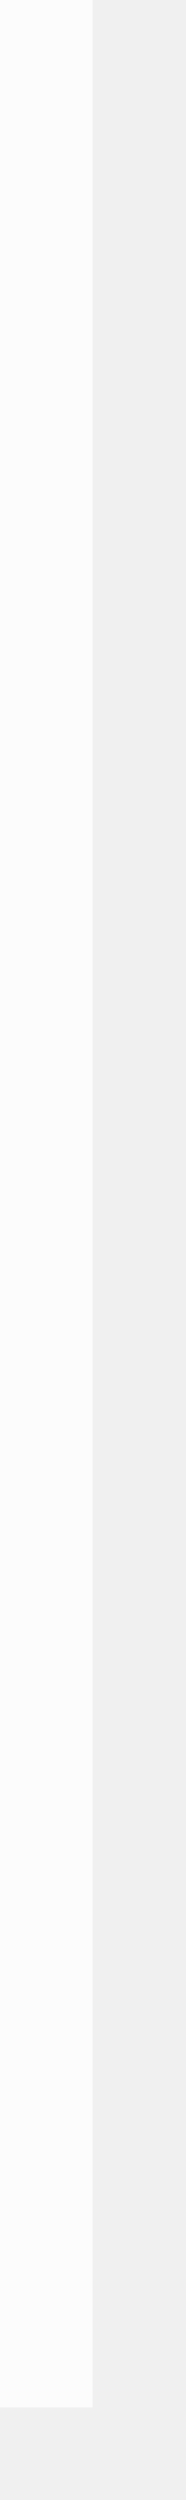
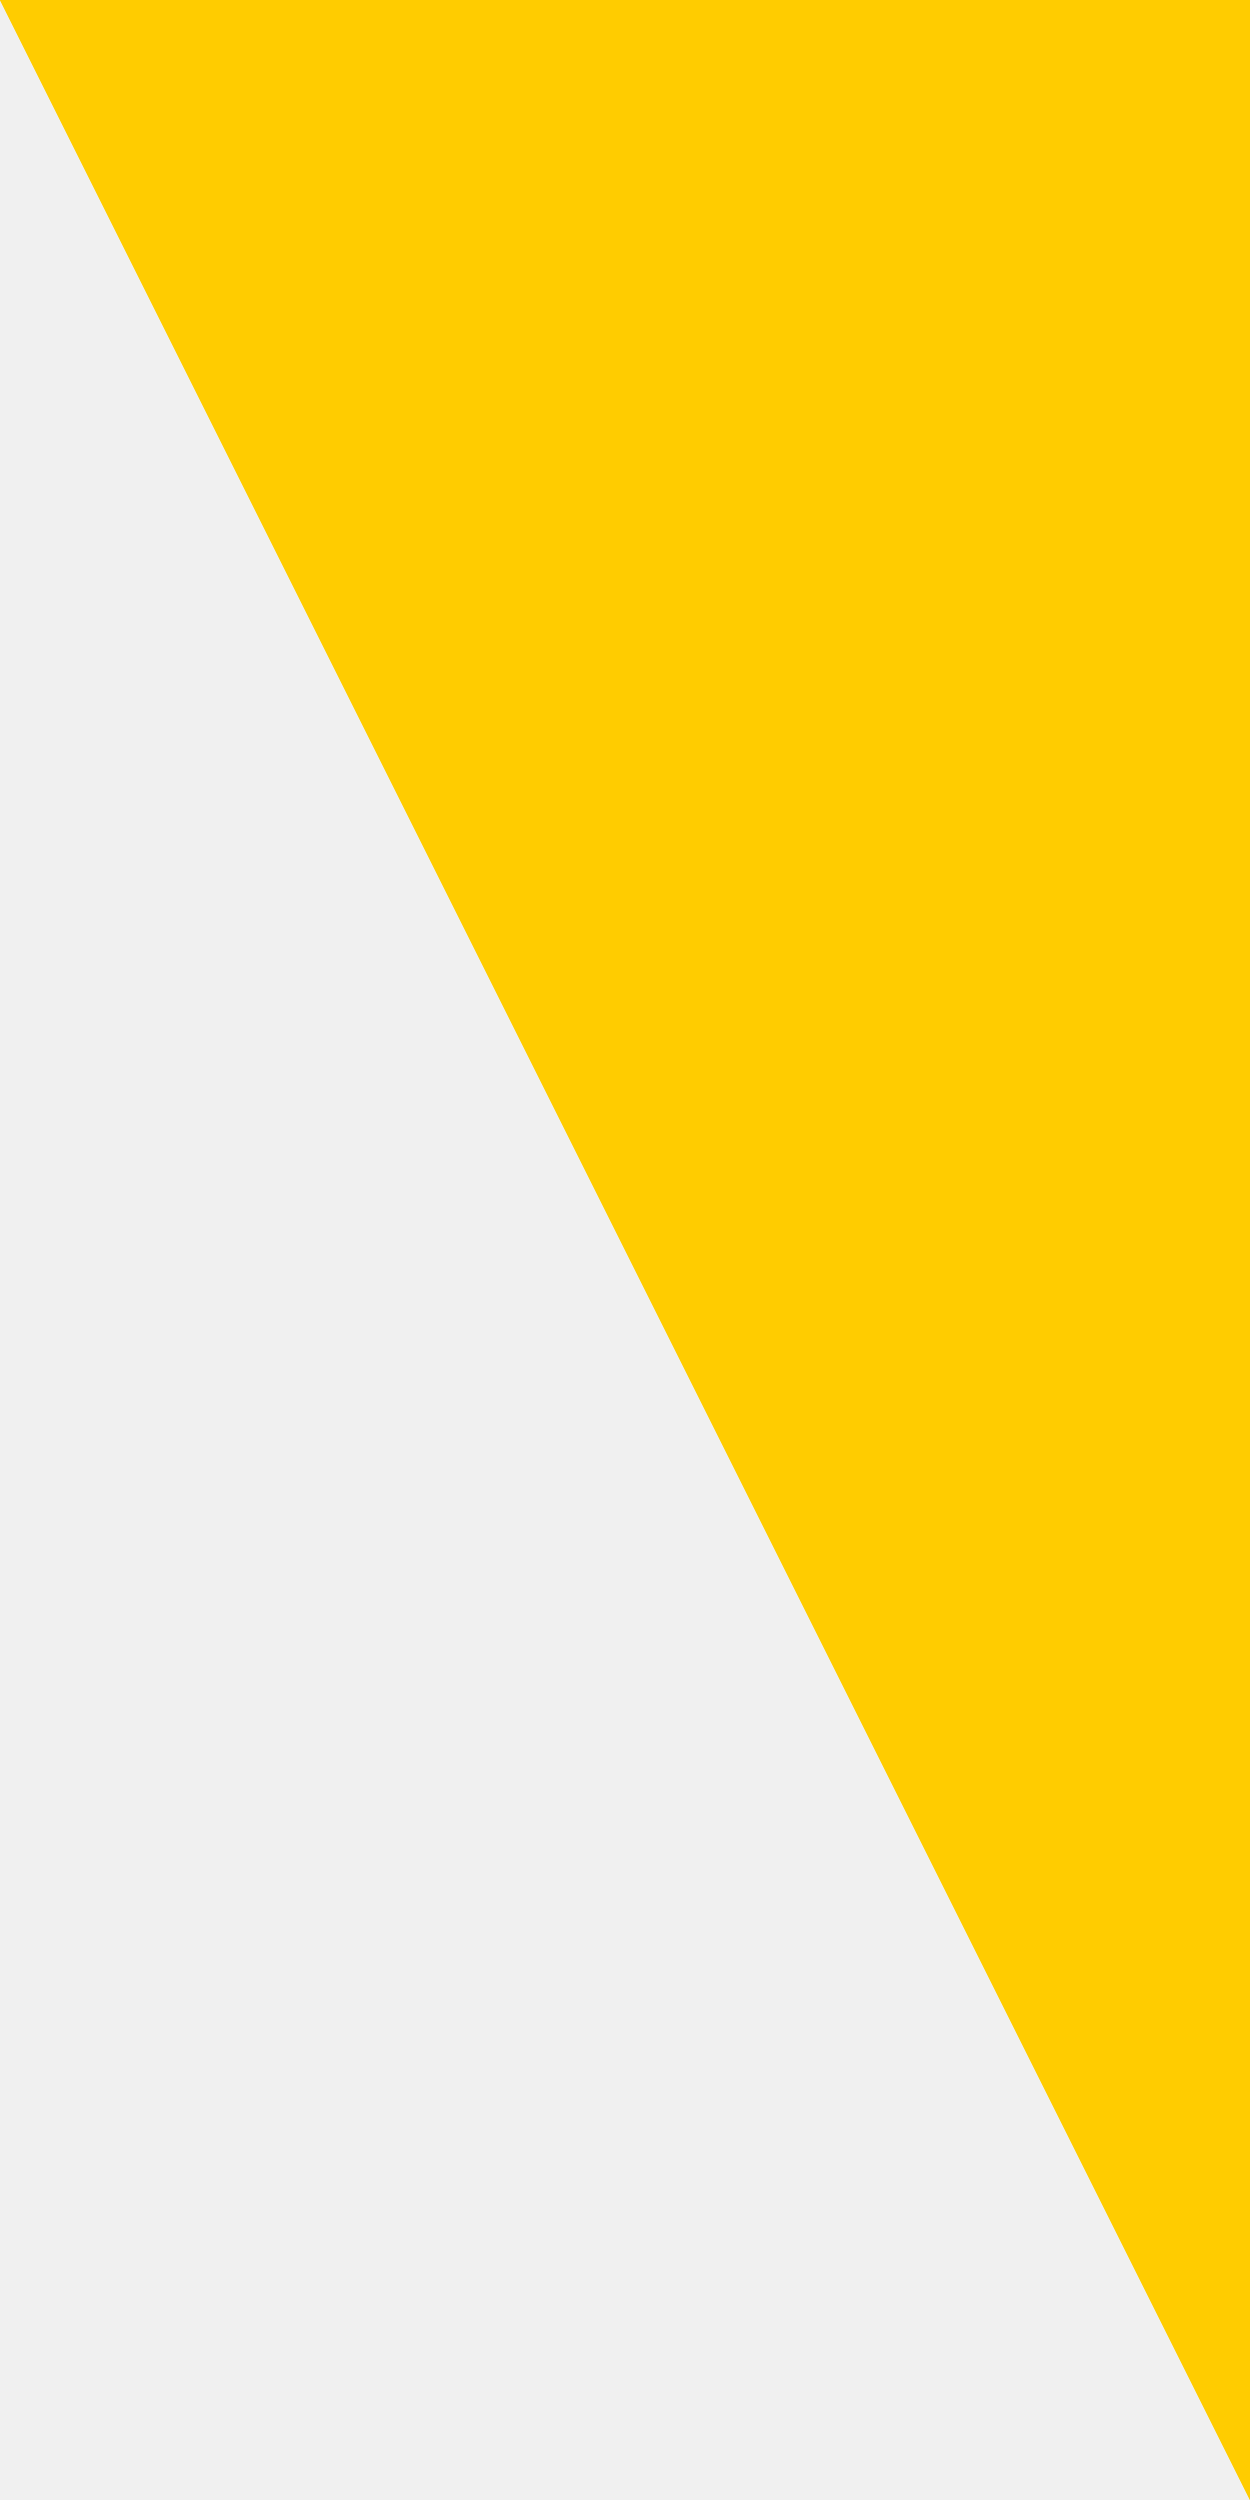
- <svg xmlns="http://www.w3.org/2000/svg" version="1.1" width="2px" height="27px">
-   <g transform="matrix(1 0 0 1 -325 -9 )">
-     <path d="M 325.5 9  L 325.5 35  " stroke-width="1" stroke="#ffffff" fill="none" stroke-opacity="0.8" />
+ <svg xmlns="http://www.w3.org/2000/svg" version="1.1" width="9px" height="18px">
+   <defs>
+     <mask fill="white" id="clip131">
+       <path d="M 0 0  L 4.572 9.144  L 9 18  L 9 0  L 0 0  Z " fill-rule="evenodd" />
+     </mask>
+   </defs>
+   <g transform="matrix(1 0 0 1 -355 -133 )">
+     <path d="M 0 0  L 4.572 9.144  L 9 18  L 9 0  L 0 0  Z " fill-rule="nonzero" fill="#ffcc00" stroke="none" transform="matrix(1 0 0 1 355 133 )" />
+     <path d="M 0 0  L 4.572 9.144  L 9 18  L 9 0  L 0 0  Z " stroke-width="2" stroke="#ffcc00" fill="none" transform="matrix(1 0 0 1 355 133 )" mask="url(#clip131)" />
  </g>
</svg>
